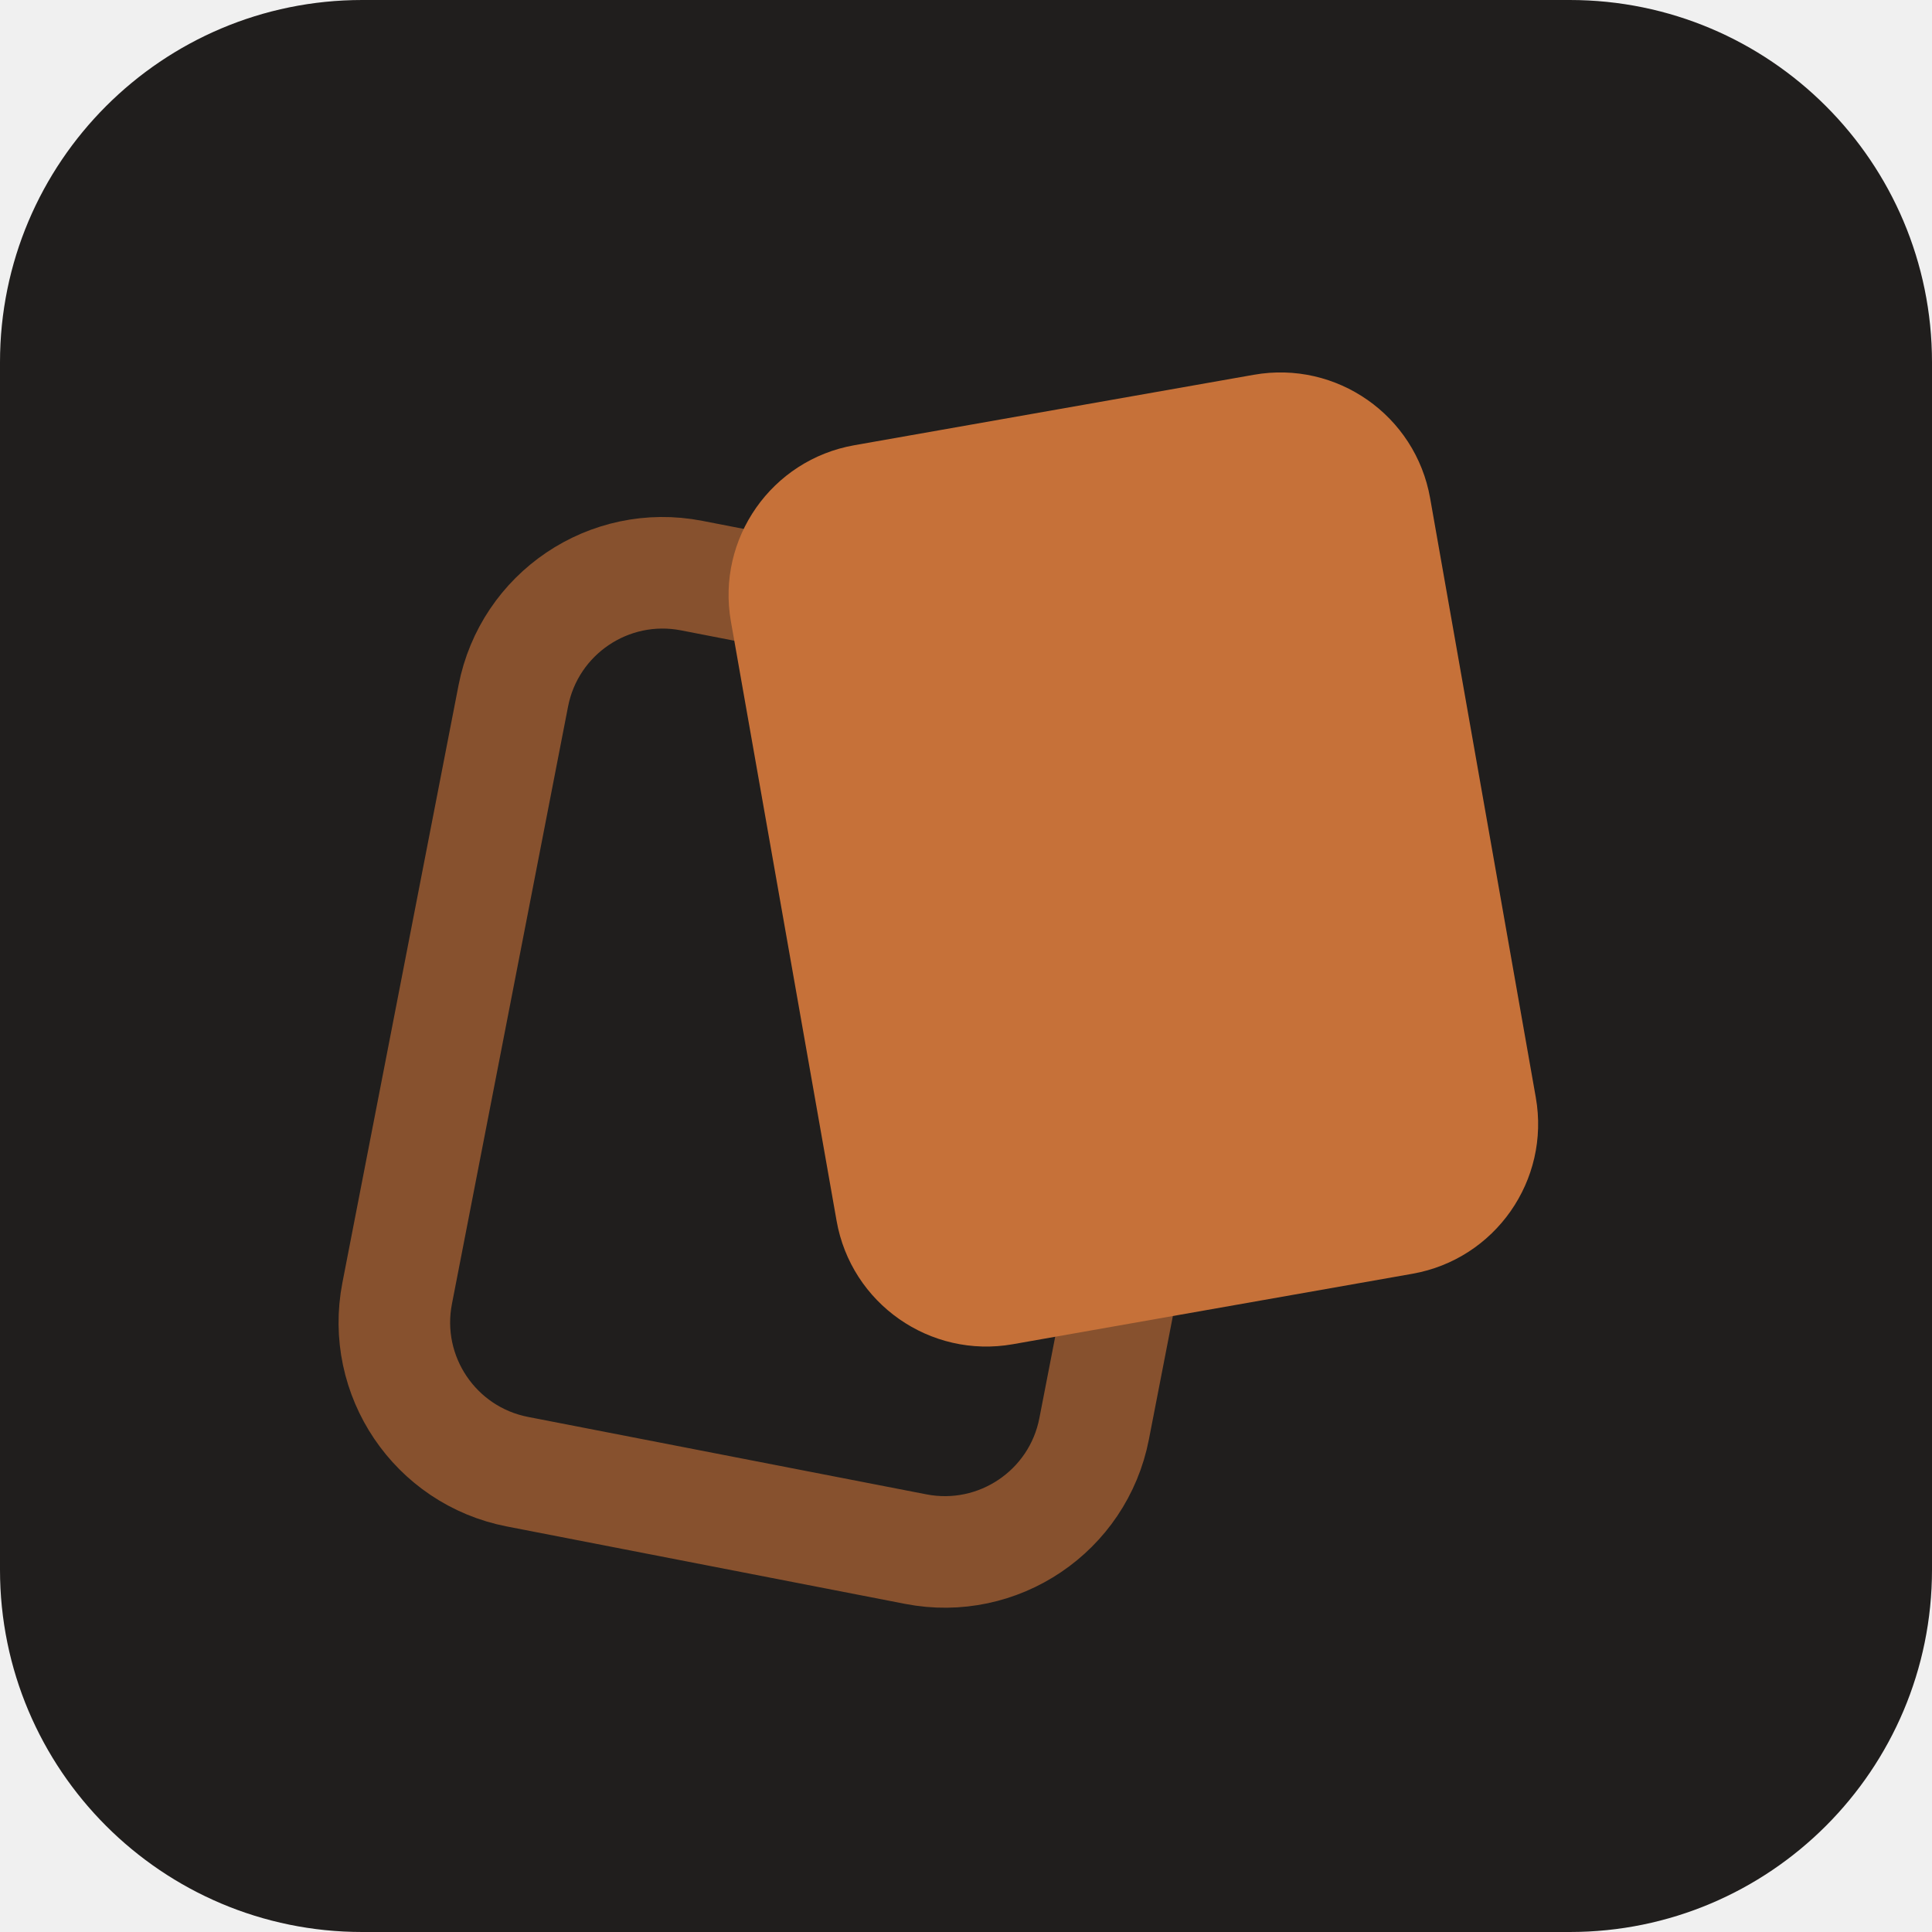
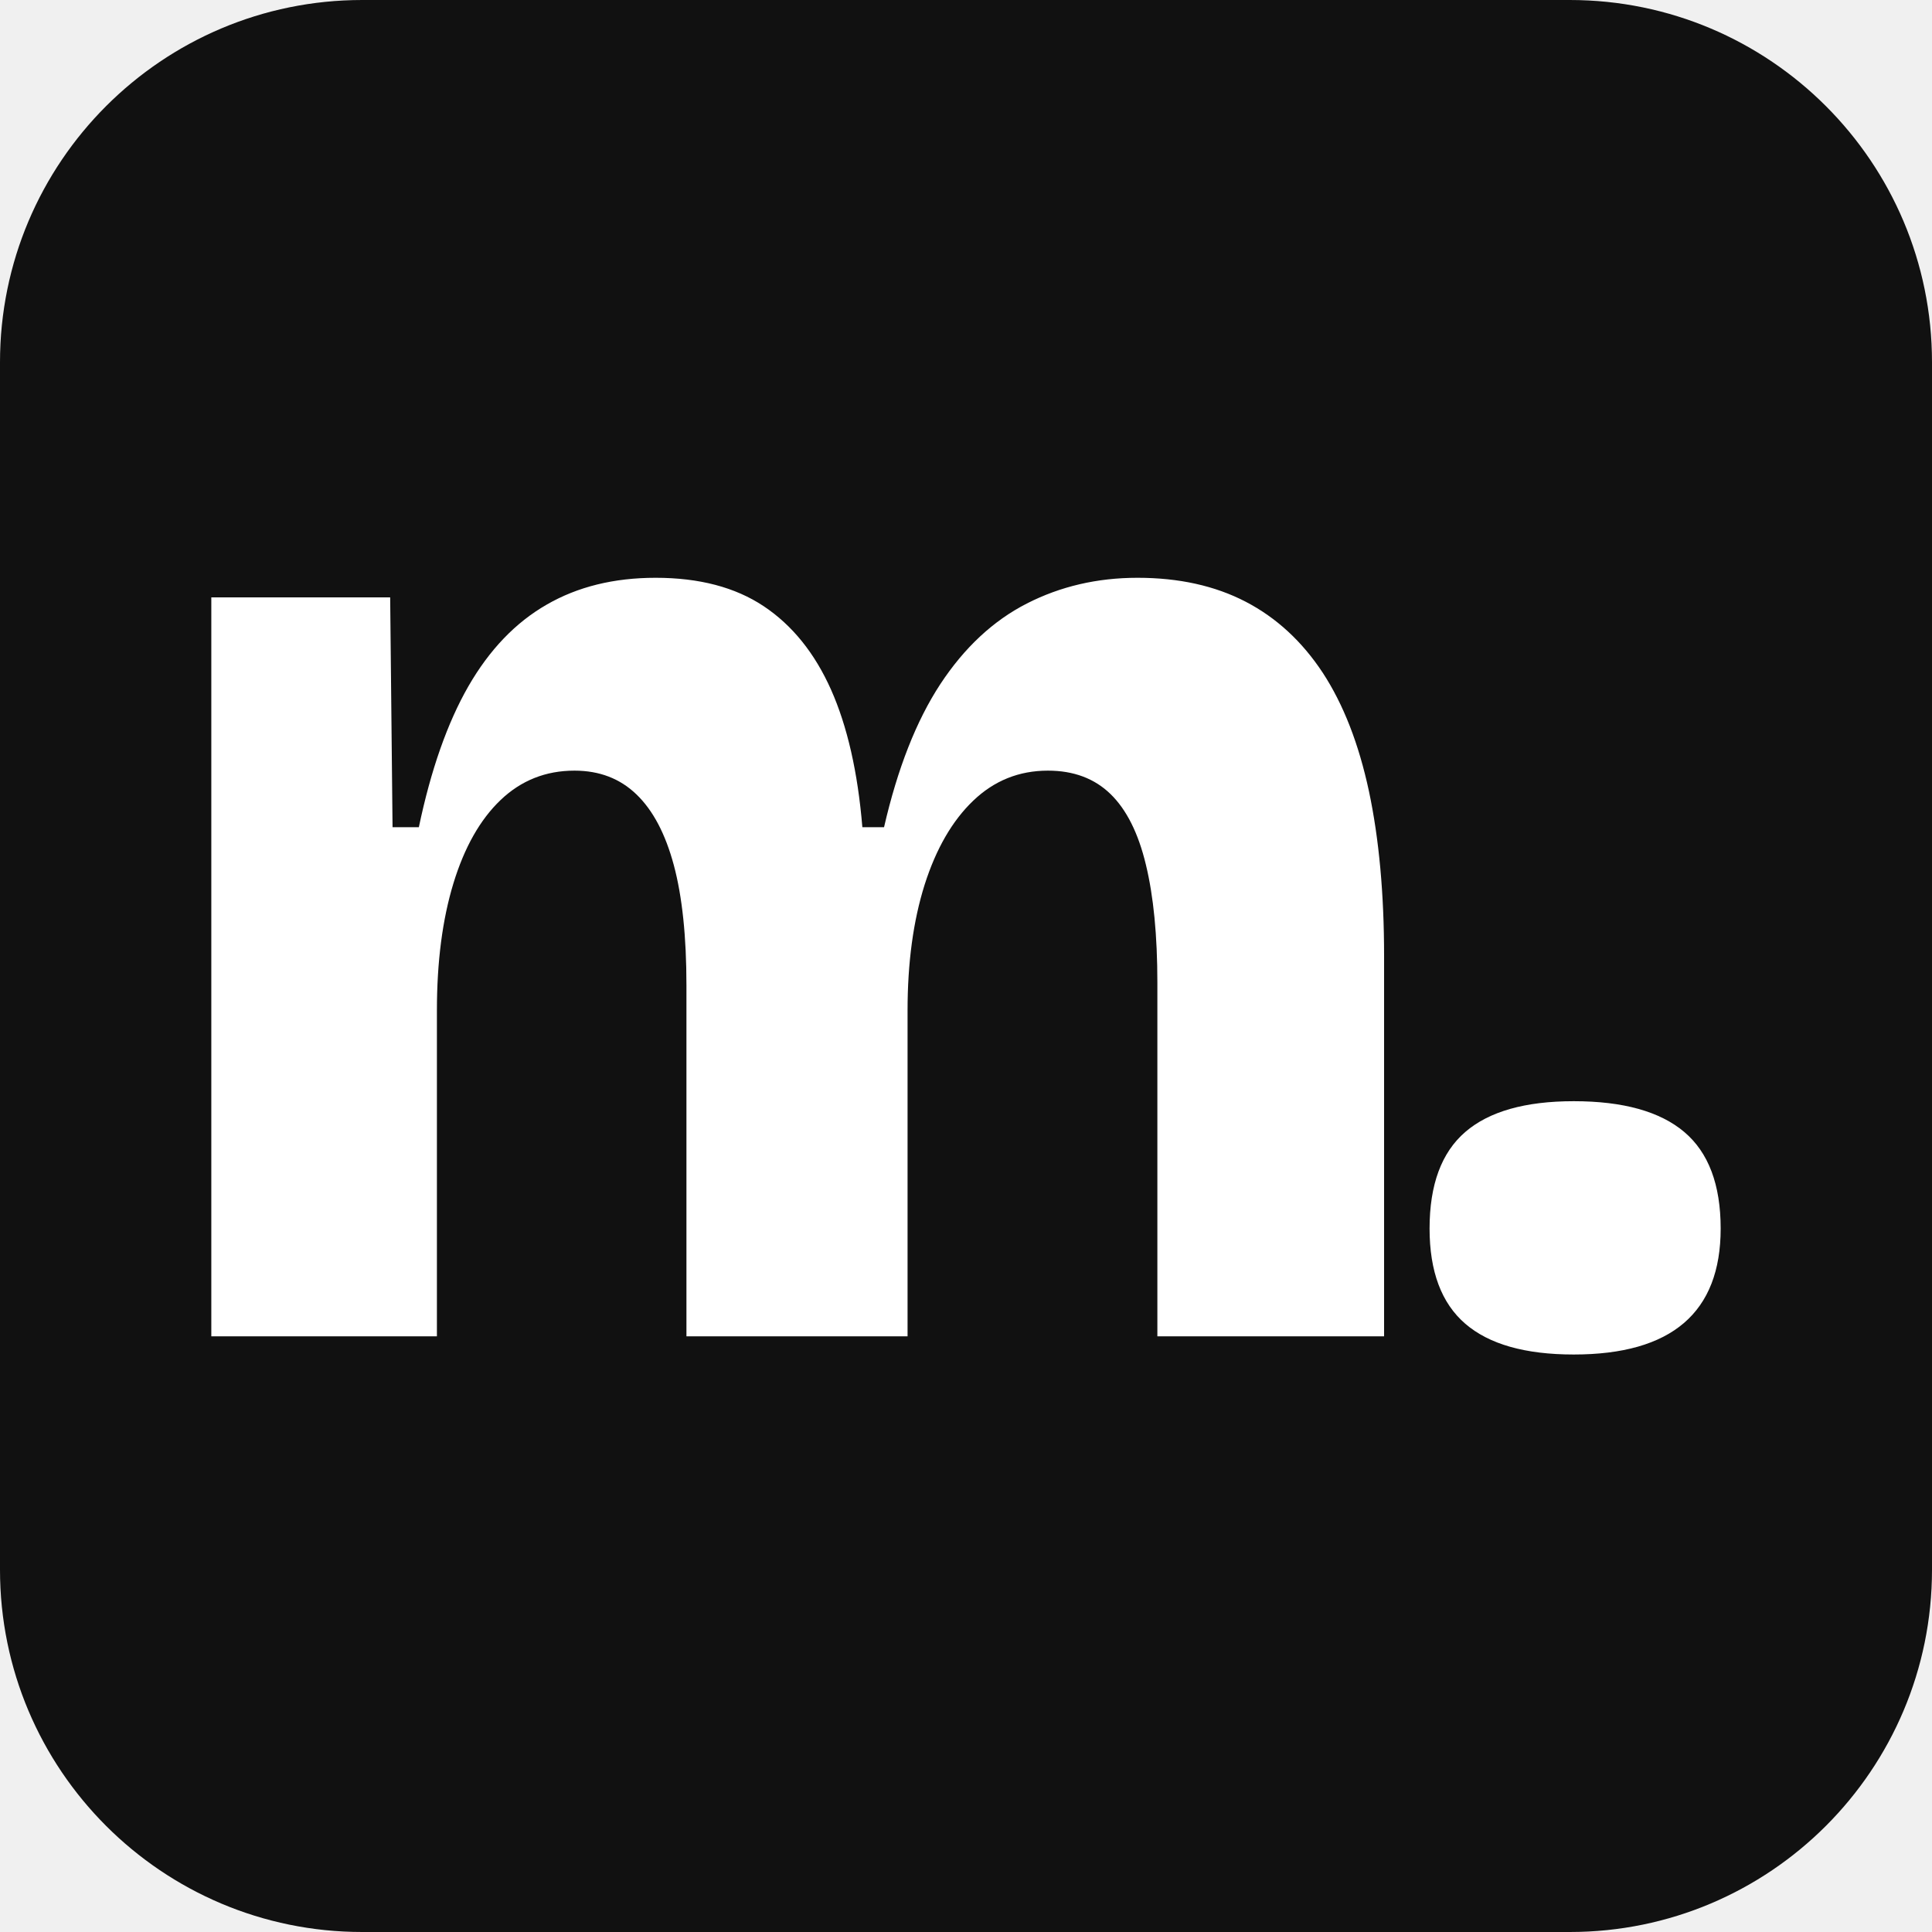
<svg xmlns="http://www.w3.org/2000/svg" viewBox="0 0 32 32" width="32" height="32">
-   <rect width="32" height="32" rx="6" fill="#201e1d" />
-   <g transform="translate(16 16) scale(0.84) translate(-14.7 -15.6)">
-     <rect x="4.5" y="8.5" width="14" height="18" rx="3" transform="rotate(11 11.5 17.5)" fill="none" stroke="#c67139" stroke-width="2.2" opacity="0.62" />
-     <rect x="11" y="4.5" width="14" height="18" rx="3" transform="rotate(-10 18 13.5)" fill="#c67139" />
+   <rect width="32" height="32" rx="6" fill="#111111" />
+   <g transform="translate(3.5 9.57) scale(0.02318)" fill="#ffffff">
+     <path d="M-0 542V208.2V14H127.8L129.5 178.2H148.3Q161.2 116.7 183.7 77.5Q206.3 38.3 239.6 19.2Q272.8 0 317.5 0Q364.2 0 394.7 20.3Q425.3 40.7 442.8 79.9Q460.3 119.2 465.2 178.2H480.7Q495.2 115.2 520.9 76Q546.7 36.8 582.7 18.4Q618.7 0 661.8 0Q706.2 0 739.1 17.1Q772 34.2 794.2 67.9Q816.3 101.7 827.2 152.6Q838 203.5 838 270.3V542H676V289.3Q676 238.8 667.8 205Q659.7 171.2 642.5 154.5Q625.3 137.8 597.8 137.8Q566.8 137.8 544.4 159.3Q522 180.7 509.7 219.3Q497.5 258 497.5 309.2V542H339.5V291.2Q339.5 239 330.5 205.4Q321.5 171.8 303.8 154.8Q286.2 137.8 259.5 137.8Q228.7 137.8 206.7 158.8Q184.8 179.7 173 218.3Q161.2 257 161.2 309.2V542Z" />
+     <path d="M973.5 555Q921.5 555 896 533Q870.5 511 870.5 465Q870.5 418 896 396Q921.5 374 973.5 374Q1026.5 374 1052.5 396Q1078.5 418 1078.5 465Q1078.5 555 973.5 555Z" />
  </g>
</svg>
